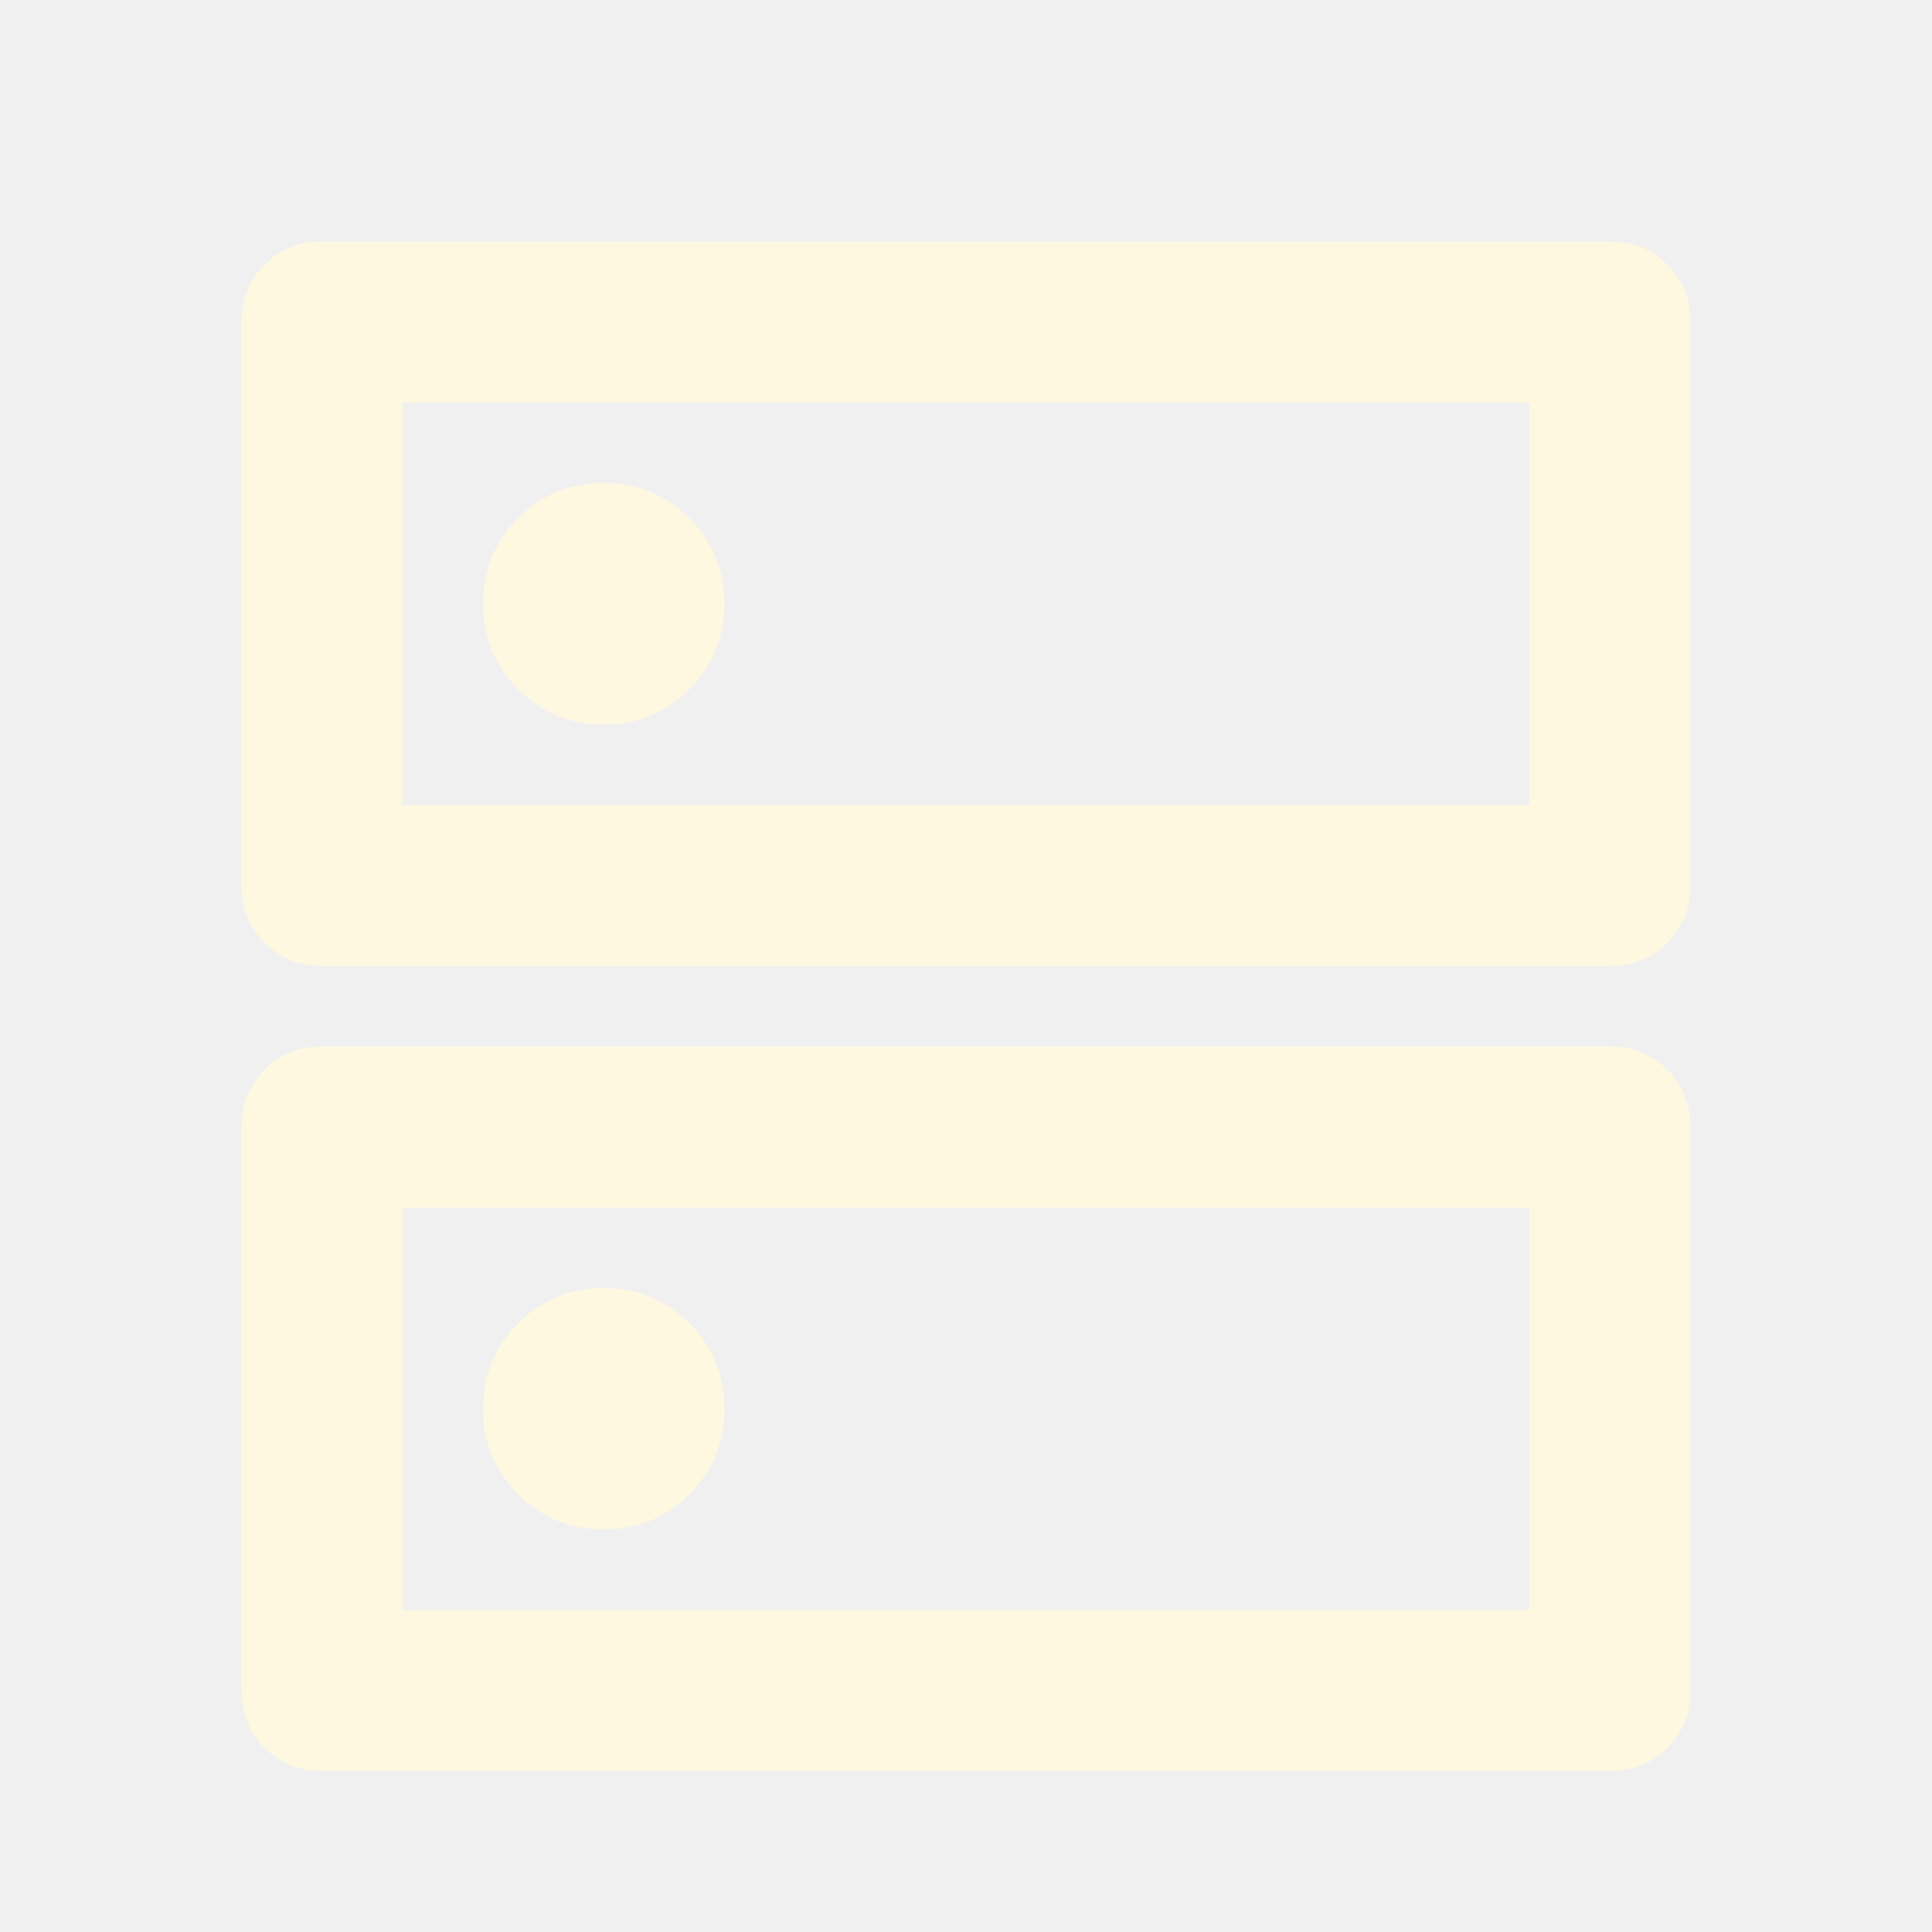
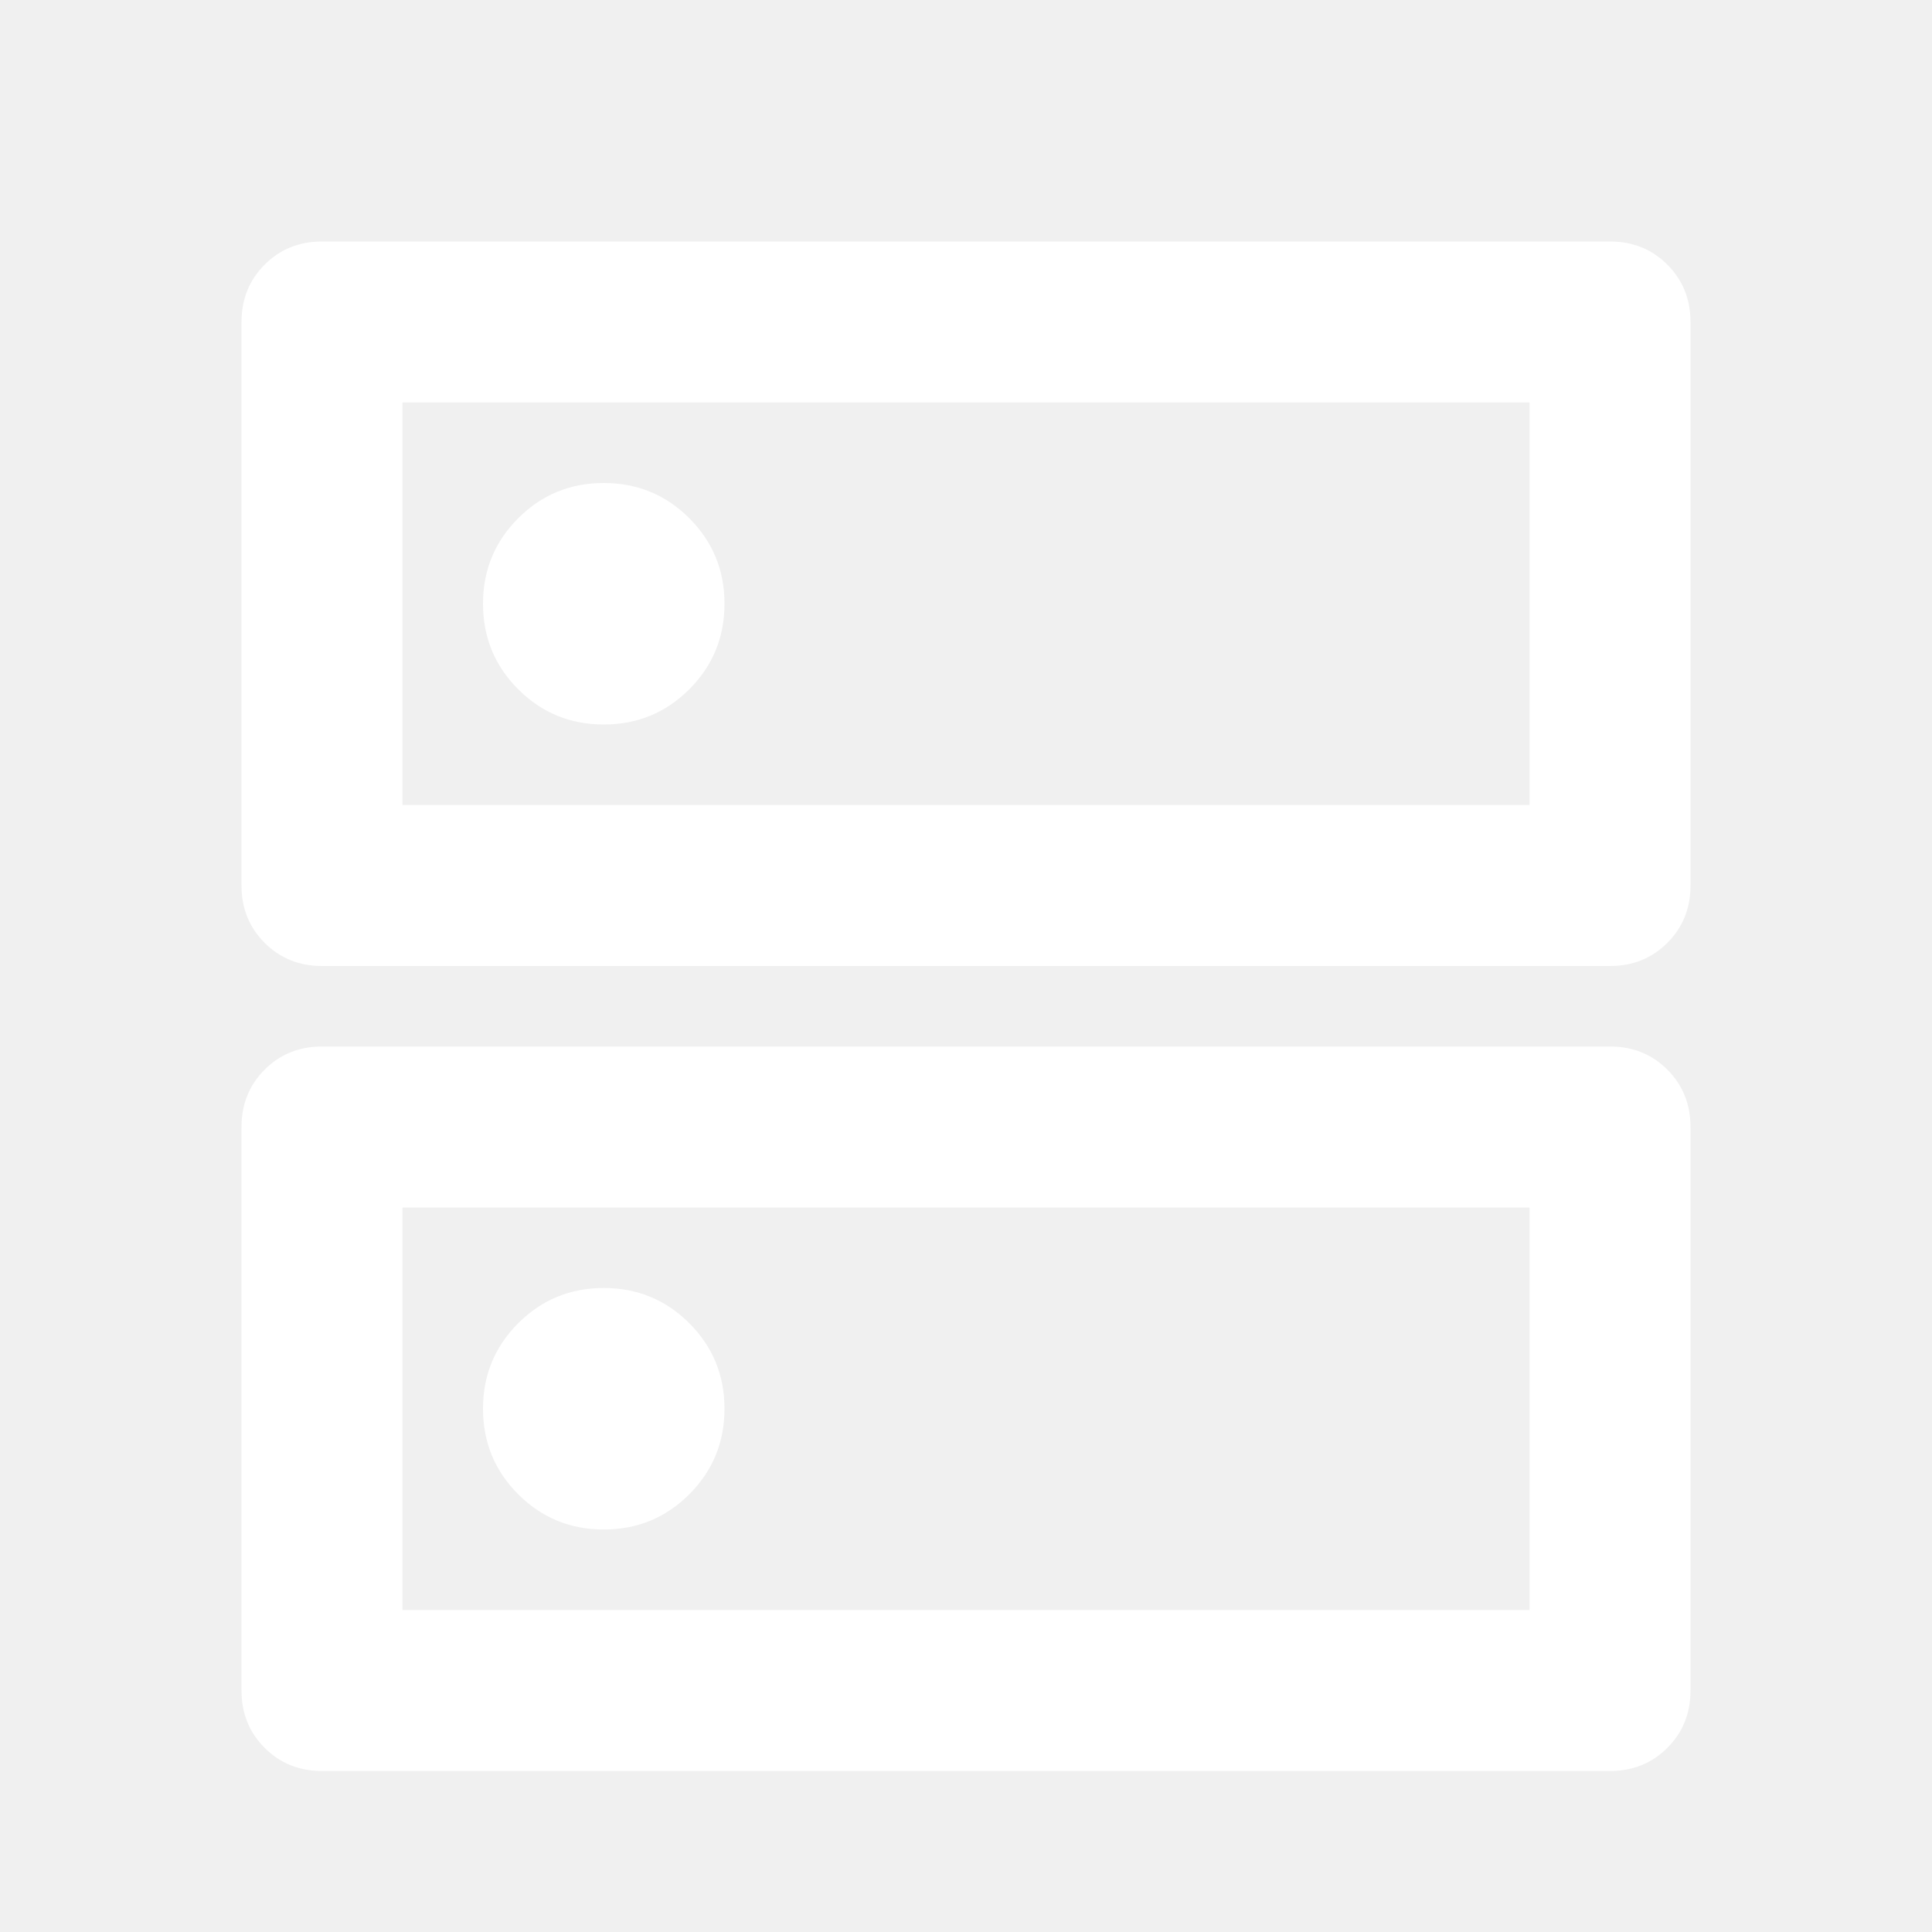
- <svg xmlns="http://www.w3.org/2000/svg" height="24px" viewBox="0 -960 960 960" width="24px" fill="#fef8e1">
+ <svg xmlns="http://www.w3.org/2000/svg" height="24px" viewBox="0 -960 960 960" width="24px" fill="#ffffff">
  <path d="M300-720q-25 0-42.5 17.5T240-660q0 25 17.5 42.5T300-600q25 0 42.5-17.5T360-660q0-25-17.5-42.5T300-720Zm0 400q-25 0-42.5 17.5T240-260q0 25 17.5 42.5T300-200q25 0 42.5-17.5T360-260q0-25-17.5-42.5T300-320ZM160-840h640q17 0 28.5 11.5T840-800v280q0 17-11.5 28.5T800-480H160q-17 0-28.5-11.5T120-520v-280q0-17 11.5-28.5T160-840Zm40 80v200h560v-200H200Zm-40 320h640q17 0 28.5 11.5T840-400v280q0 17-11.5 28.5T800-80H160q-17 0-28.5-11.5T120-120v-280q0-17 11.5-28.5T160-440Zm40 80v200h560v-200H200Zm0-400v200-200Zm0 400v200-200Z" />
</svg>
